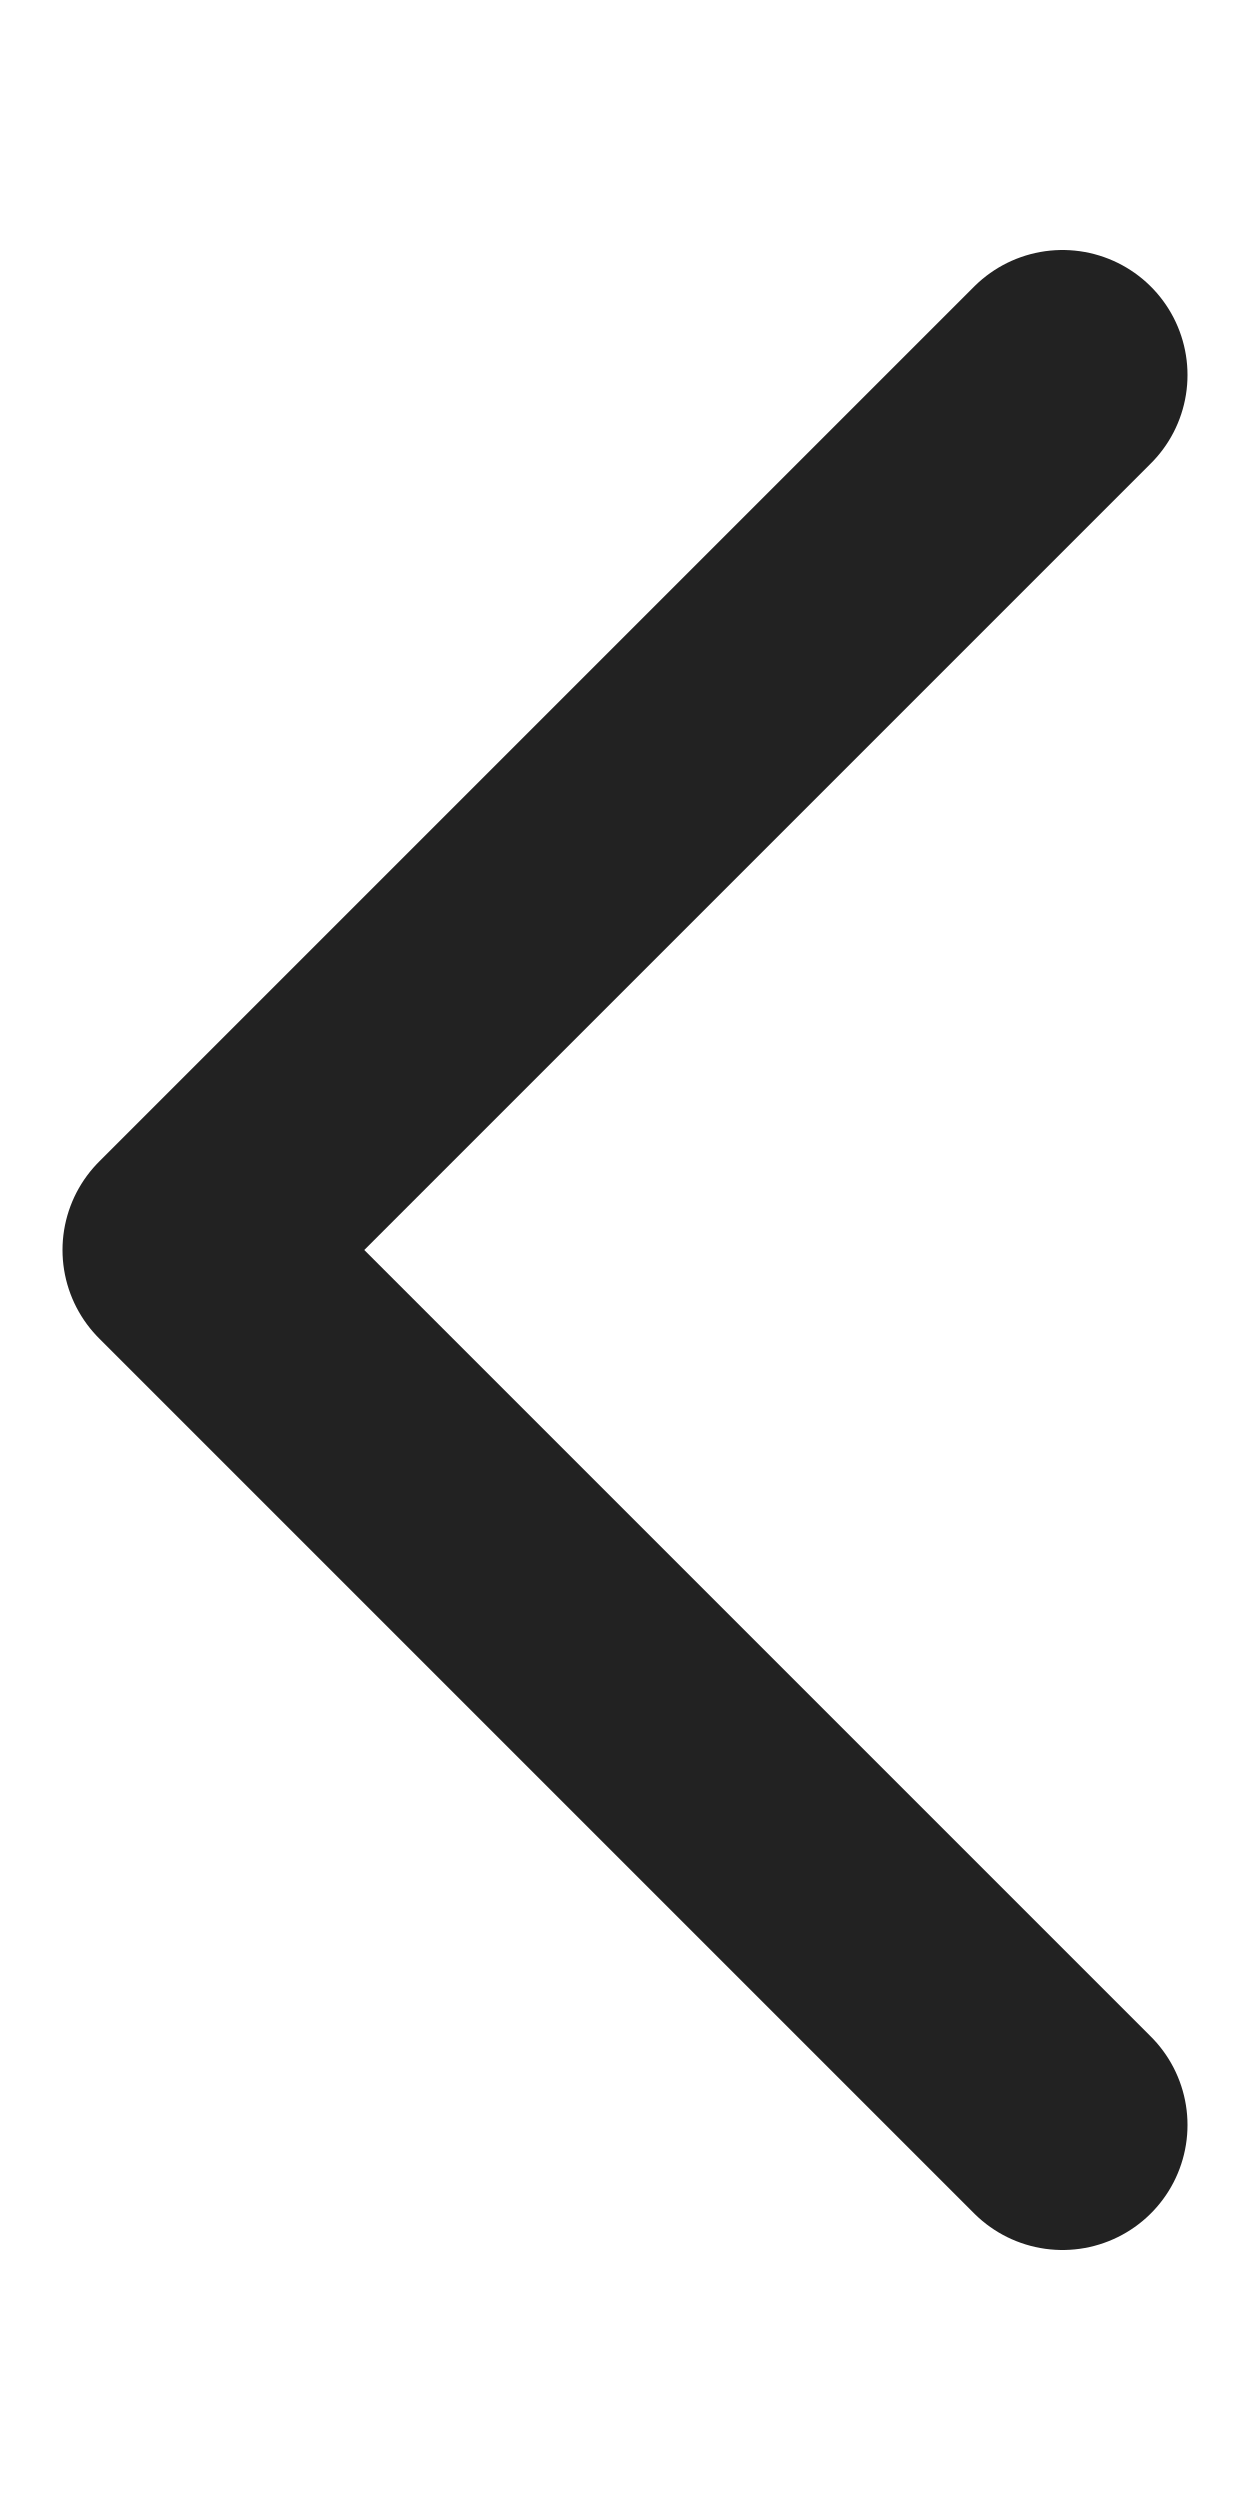
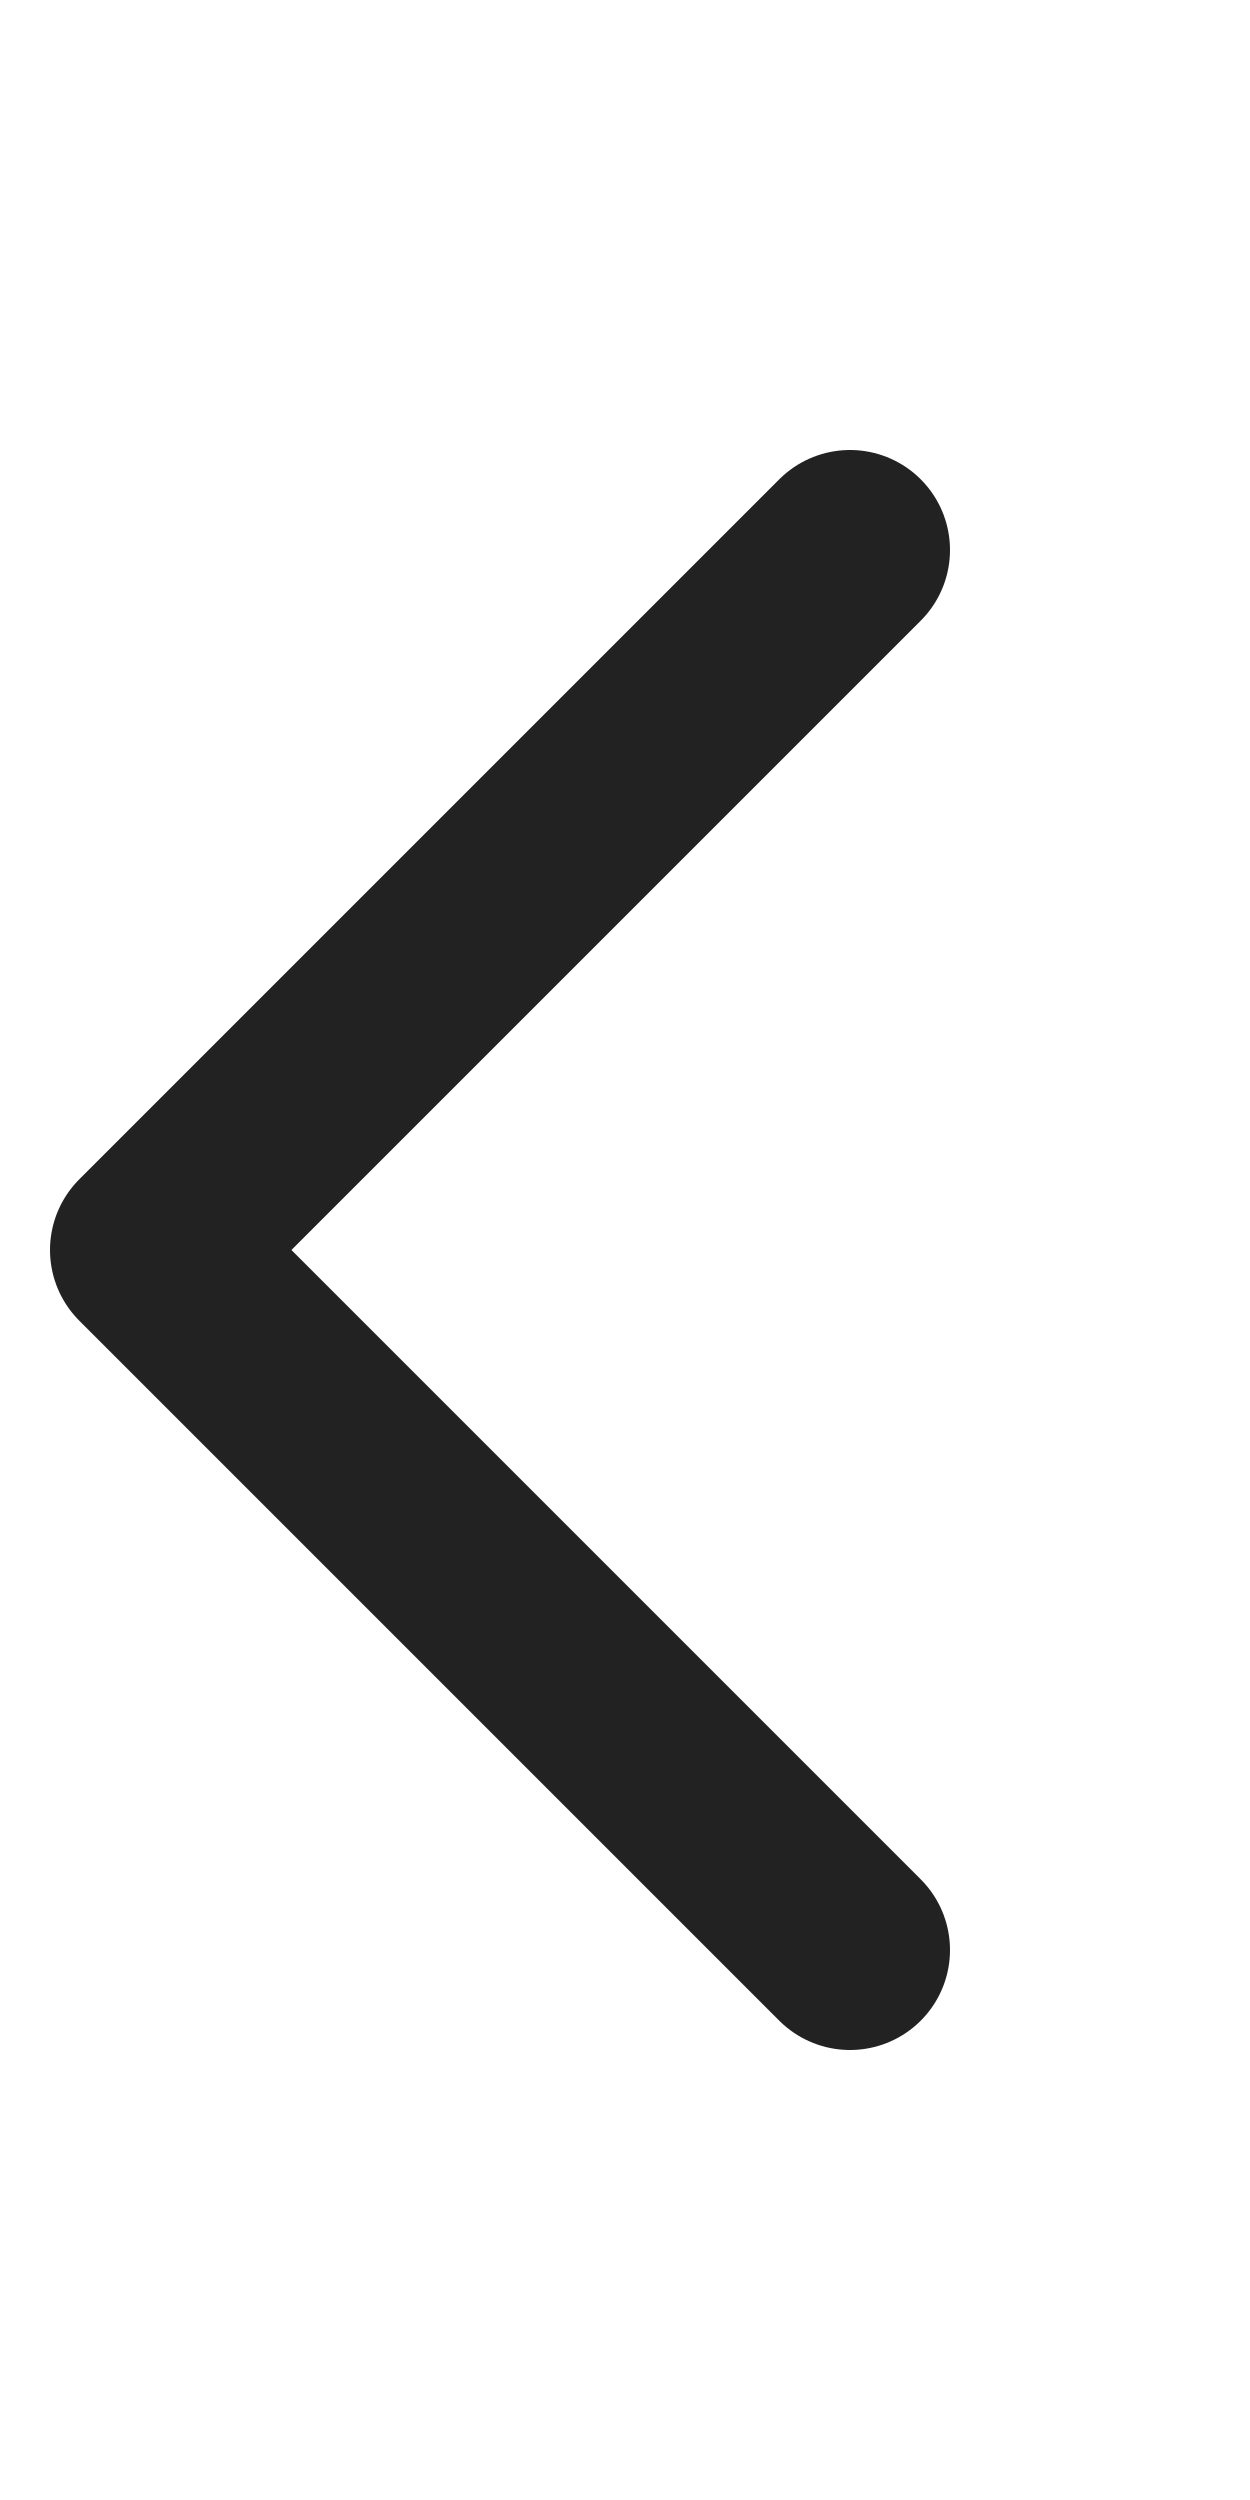
- <svg xmlns="http://www.w3.org/2000/svg" width="40" height="80">
+ <svg xmlns="http://www.w3.org/2000/svg" width="12" height="24" viewBox="0 0 50 80">
  <g data-name="그룹 5337">
    <path data-name="패스 2098" d="M47 60 19 32 47 4" transform="translate(-13 8)" style="fill:none;stroke:#222;stroke-linecap:round;stroke-linejoin:round;stroke-width:8px" />
  </g>
</svg>
